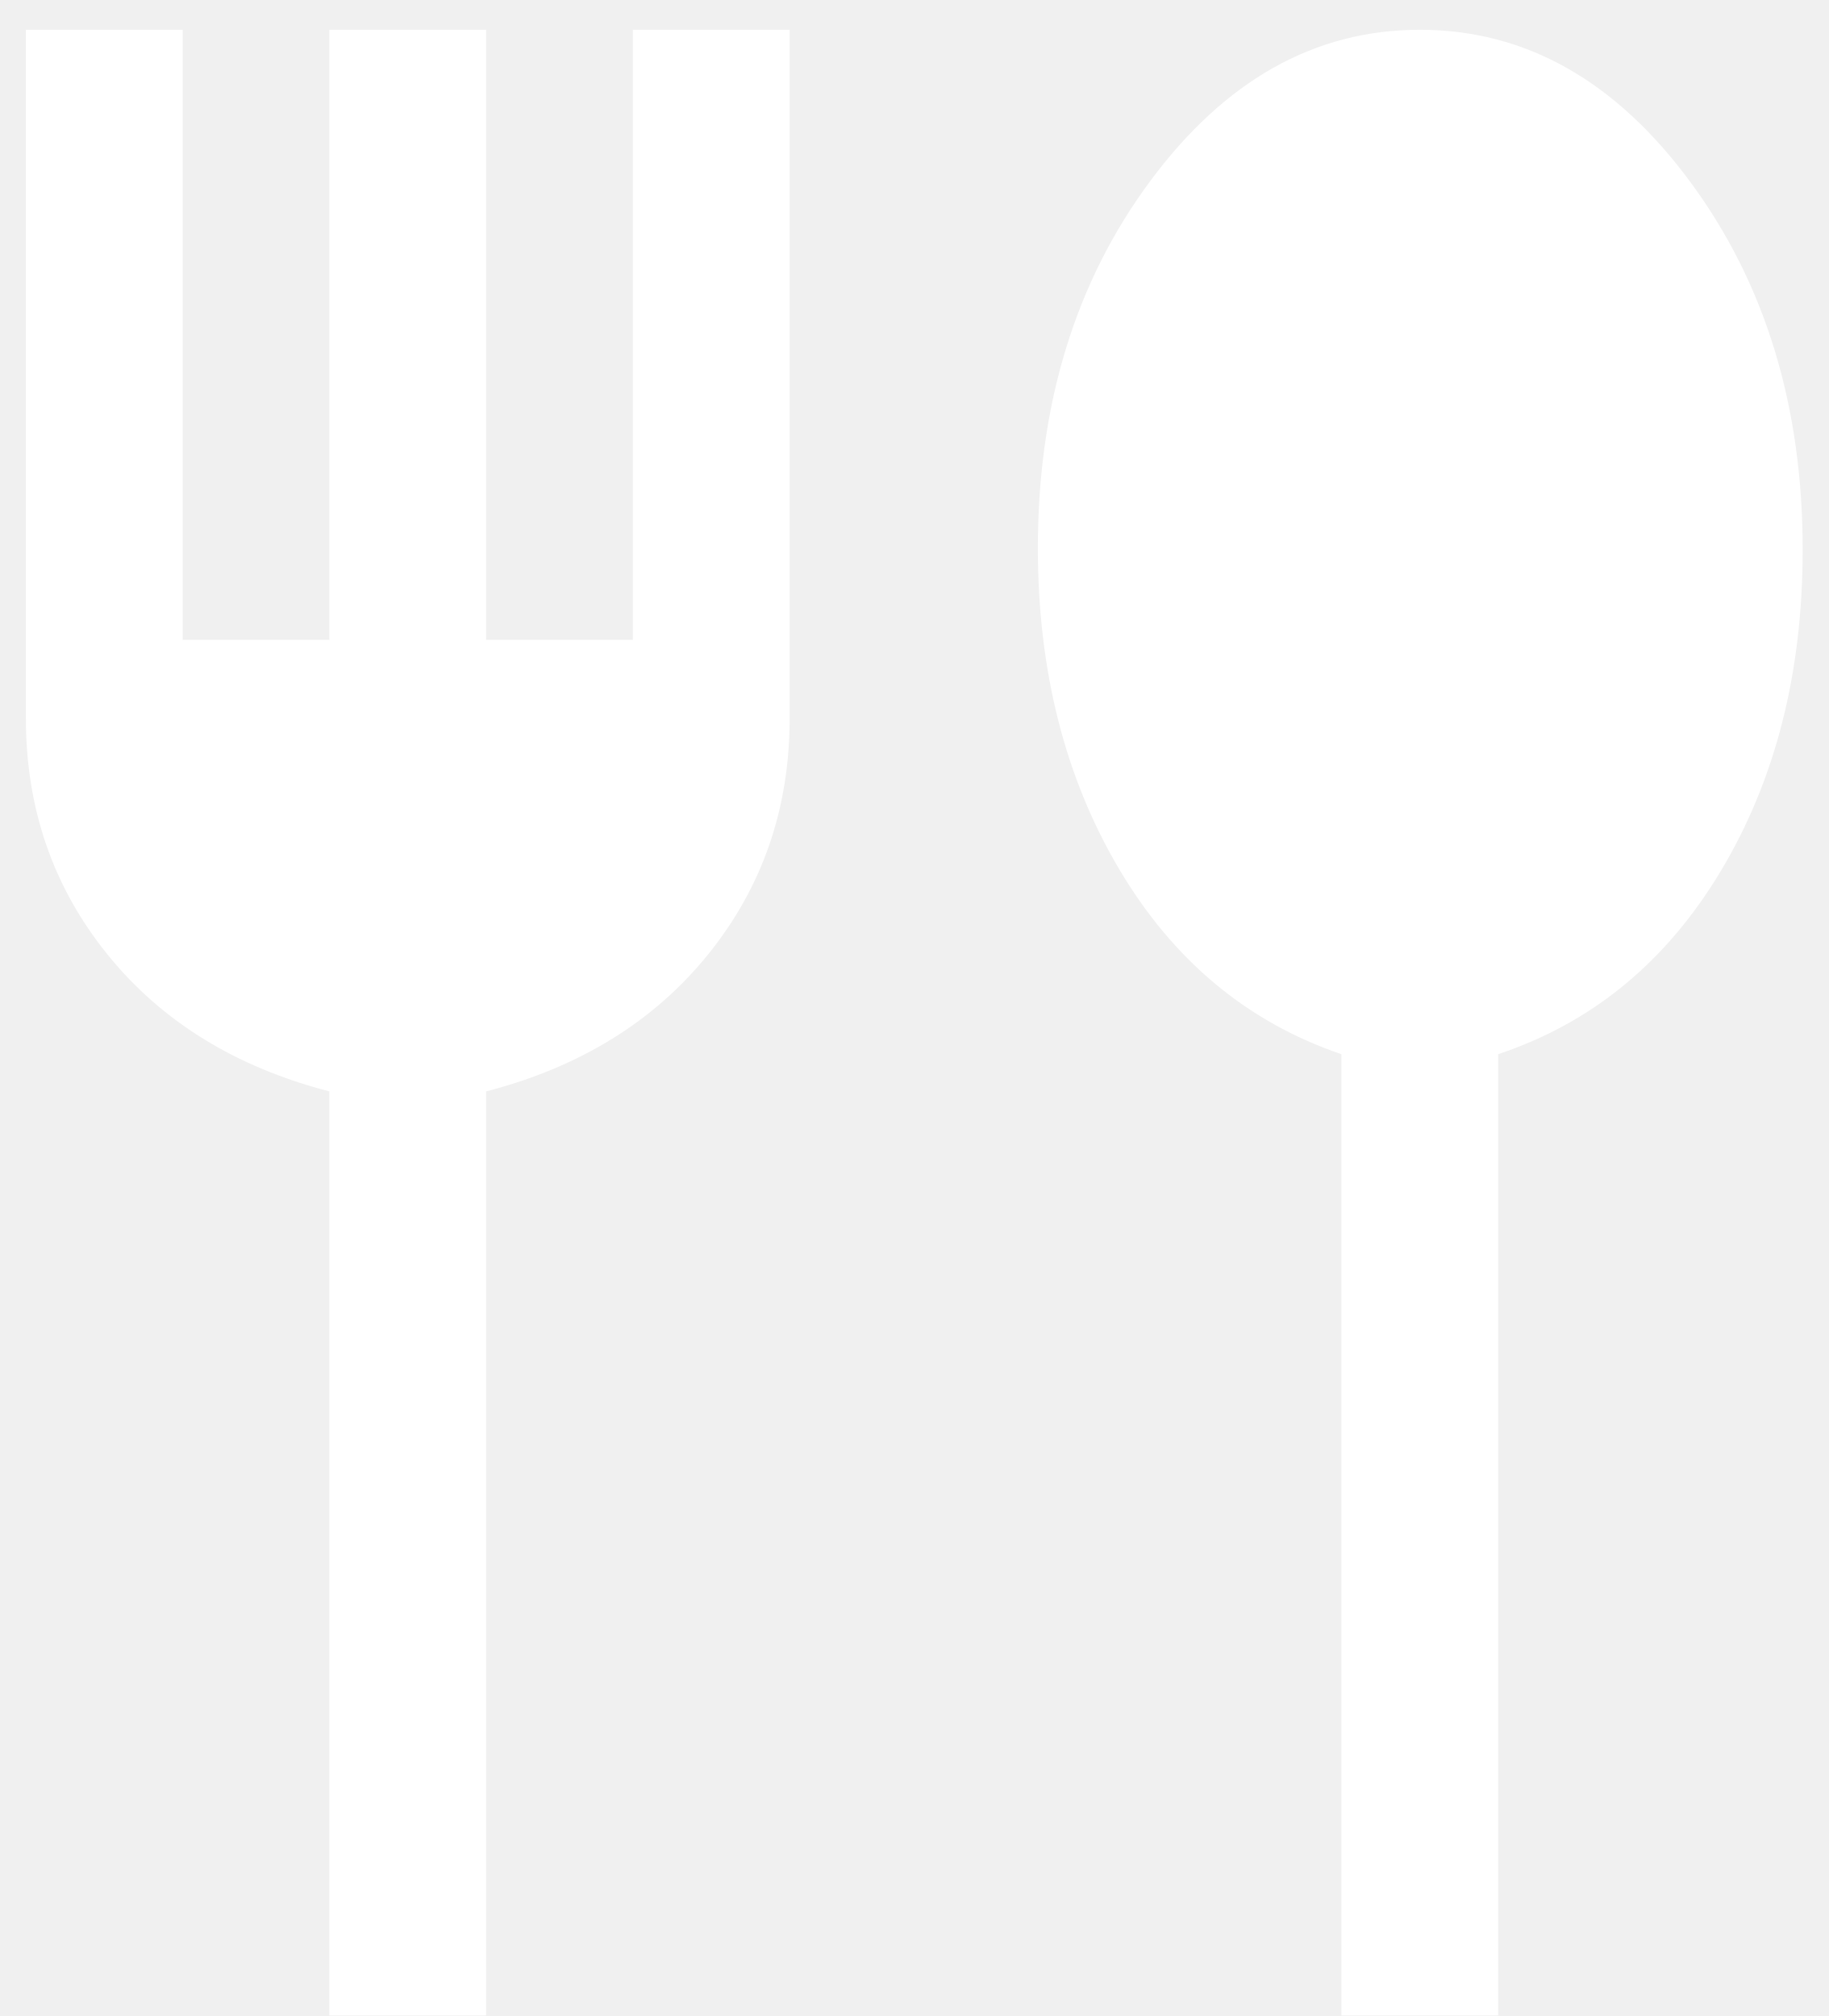
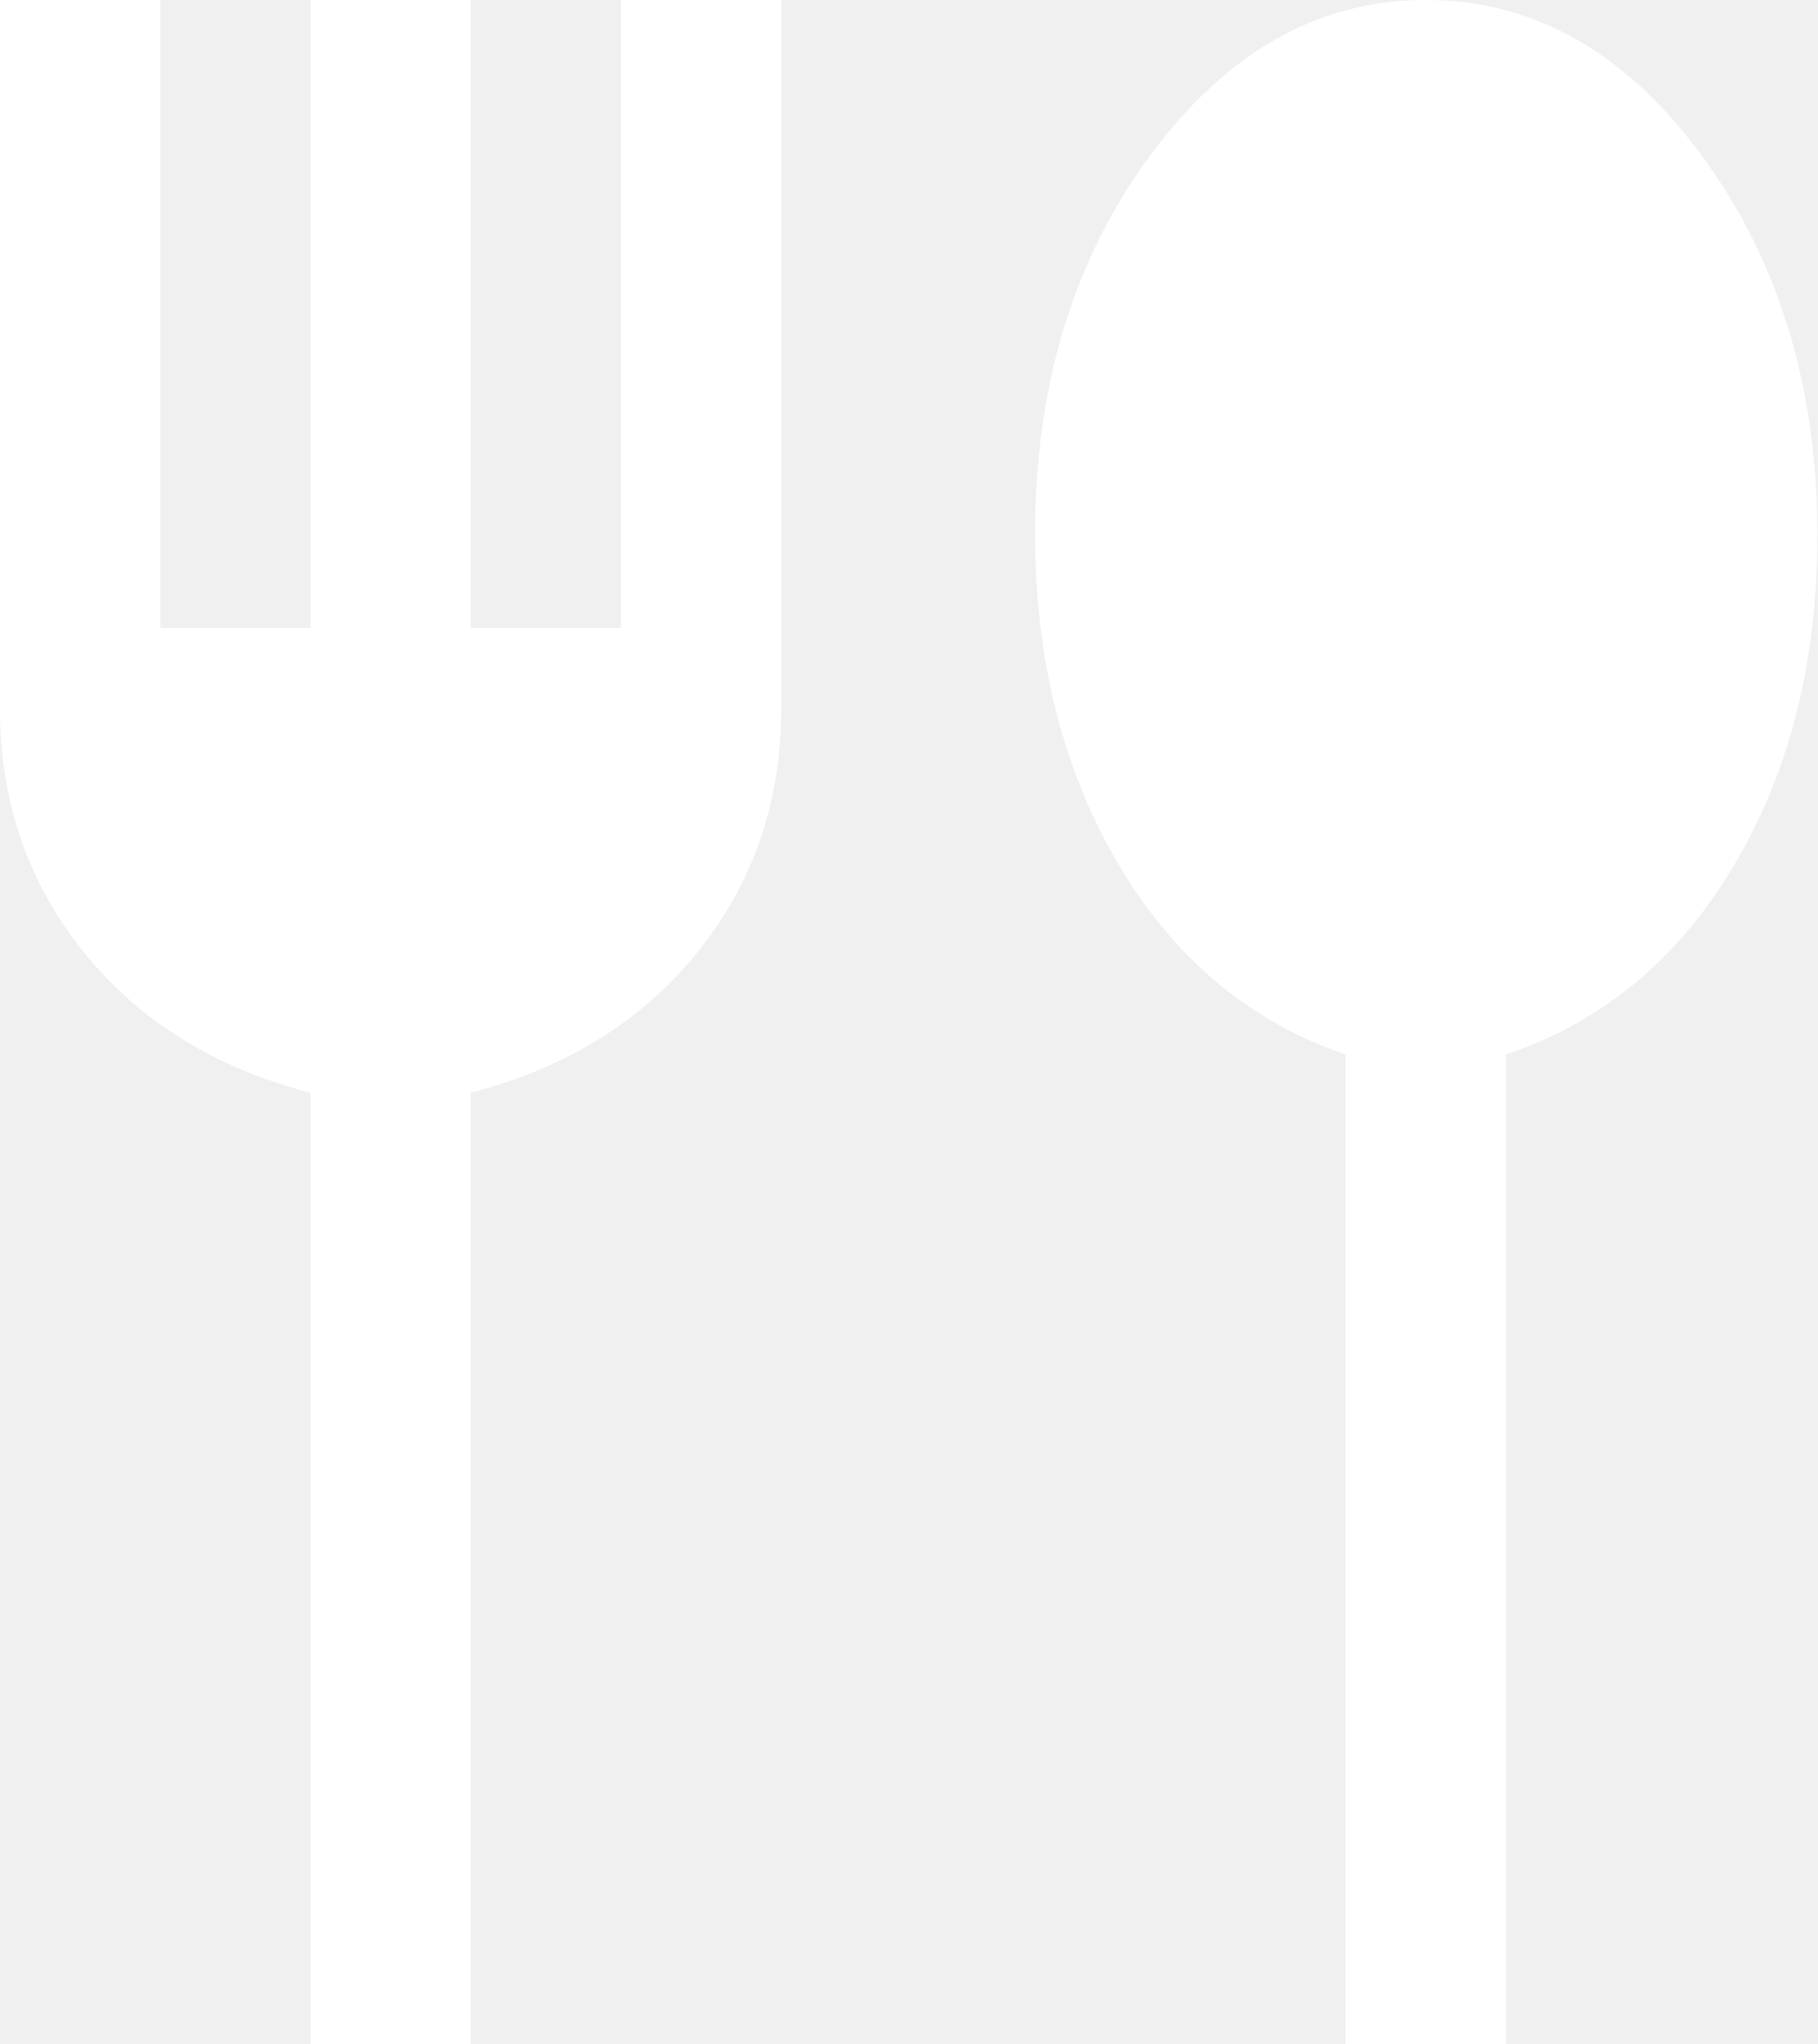
- <svg xmlns="http://www.w3.org/2000/svg" width="39" height="43" viewBox="0 0 39 43" fill="none">
-   <path d="M7.025 42.989V23.279C5.019 22.758 3.439 21.782 2.284 20.348C1.129 18.915 0.552 17.238 0.552 15.318V0.635H3.896V13.646H7.025V0.635H10.368V13.646H13.498V0.635H16.842V15.318C16.842 17.238 16.265 18.915 15.11 20.348C13.955 21.782 12.375 22.758 10.368 23.279V42.989H7.025ZM28.609 42.989V22.485C26.603 21.802 25.023 20.485 23.868 18.535C22.714 16.584 22.136 14.303 22.136 11.691C22.136 8.627 22.934 6.019 24.53 3.865C26.126 1.712 28.043 0.635 30.281 0.635C32.533 0.635 34.457 1.718 36.053 3.883C37.65 6.047 38.448 8.662 38.448 11.725C38.448 14.352 37.867 16.634 36.705 18.573C35.543 20.513 33.959 21.817 31.953 22.485V42.989H28.609Z" fill="white" />
+ <svg xmlns="http://www.w3.org/2000/svg" width="32" height="36" viewBox="0 0 32 36" fill="none">
+   <path d="M5.466 36V19.246C3.772 18.804 2.438 17.974 1.463 16.756C0.488 15.537 0 14.112 0 12.48V0H2.824V11.059H5.466V0H8.289V11.059H10.932V0H13.756V12.48C13.756 14.112 13.268 15.537 12.293 16.756C11.318 17.974 9.984 18.804 8.289 19.246V36H5.466ZM23.692 36V18.572C21.998 17.991 20.664 16.872 19.689 15.214C18.714 13.556 18.226 11.617 18.226 9.397C18.226 6.793 18.9 4.576 20.248 2.745C21.596 0.915 23.214 0 25.104 0C27.006 0 28.631 0.92 29.978 2.76C31.326 4.6 32 6.822 32 9.426C32 11.659 31.509 13.599 30.529 15.247C29.547 16.895 28.21 18.004 26.516 18.572V36H23.692Z" fill="white" />
</svg>
